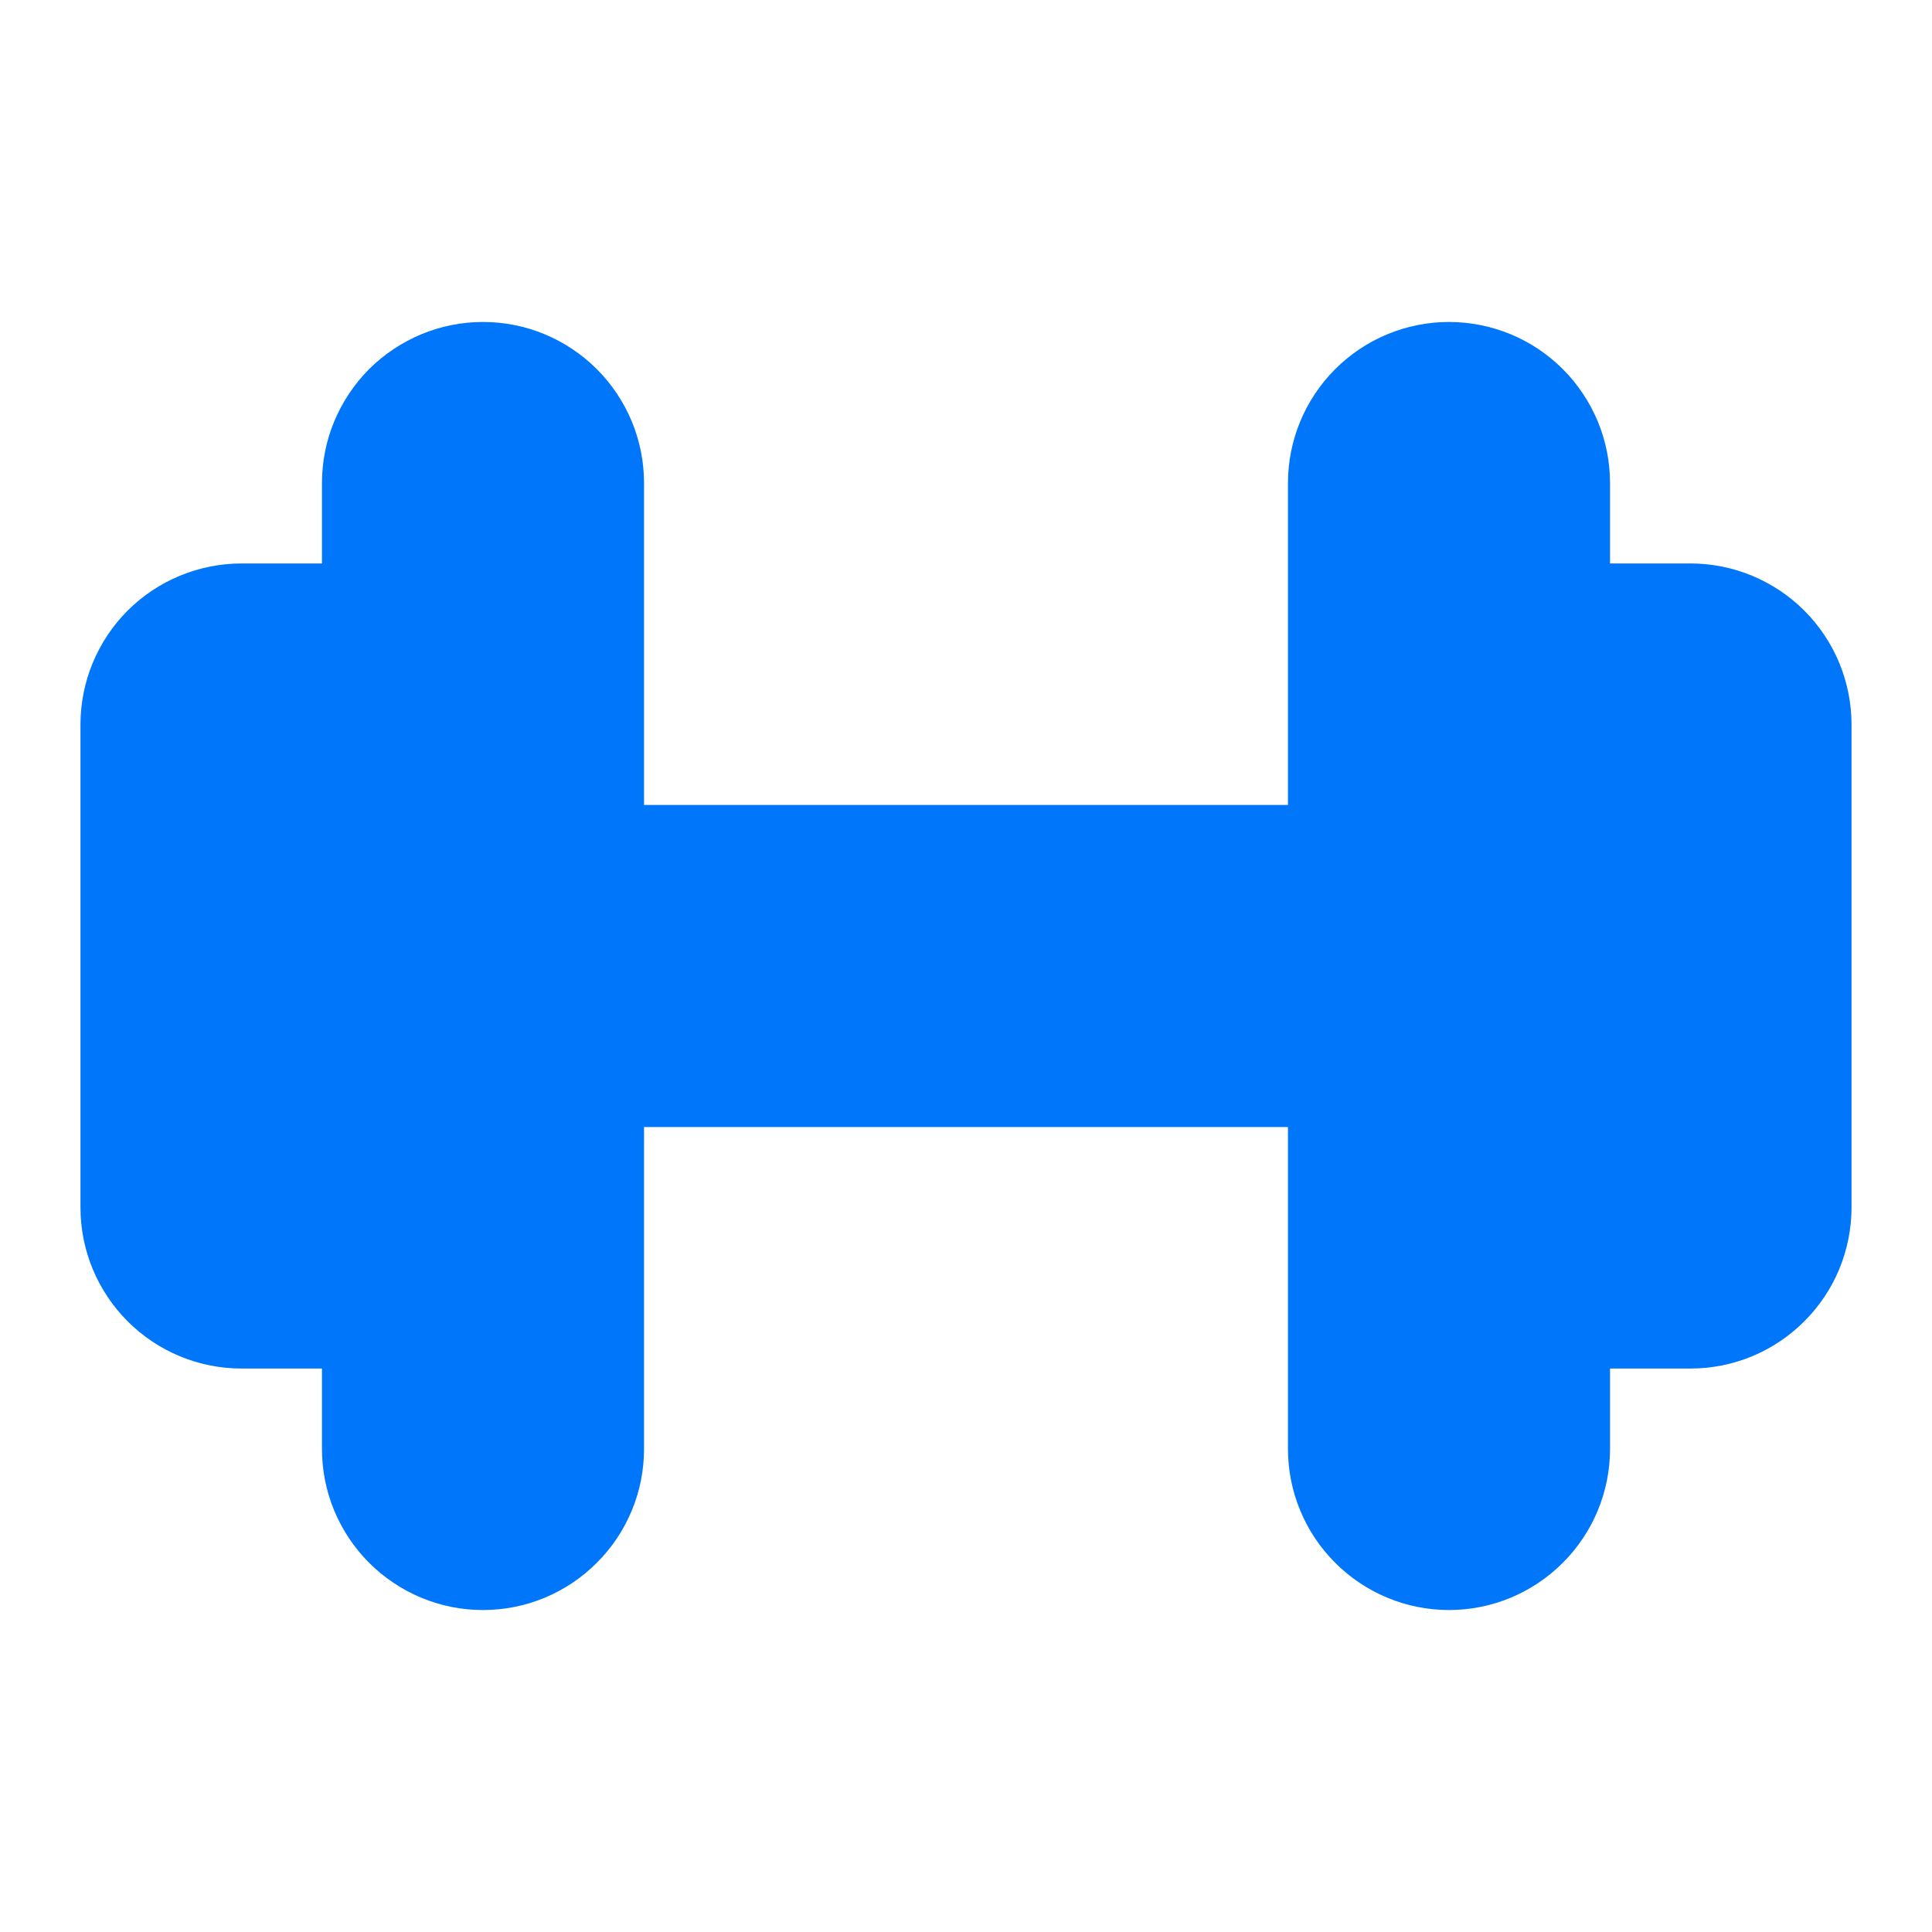
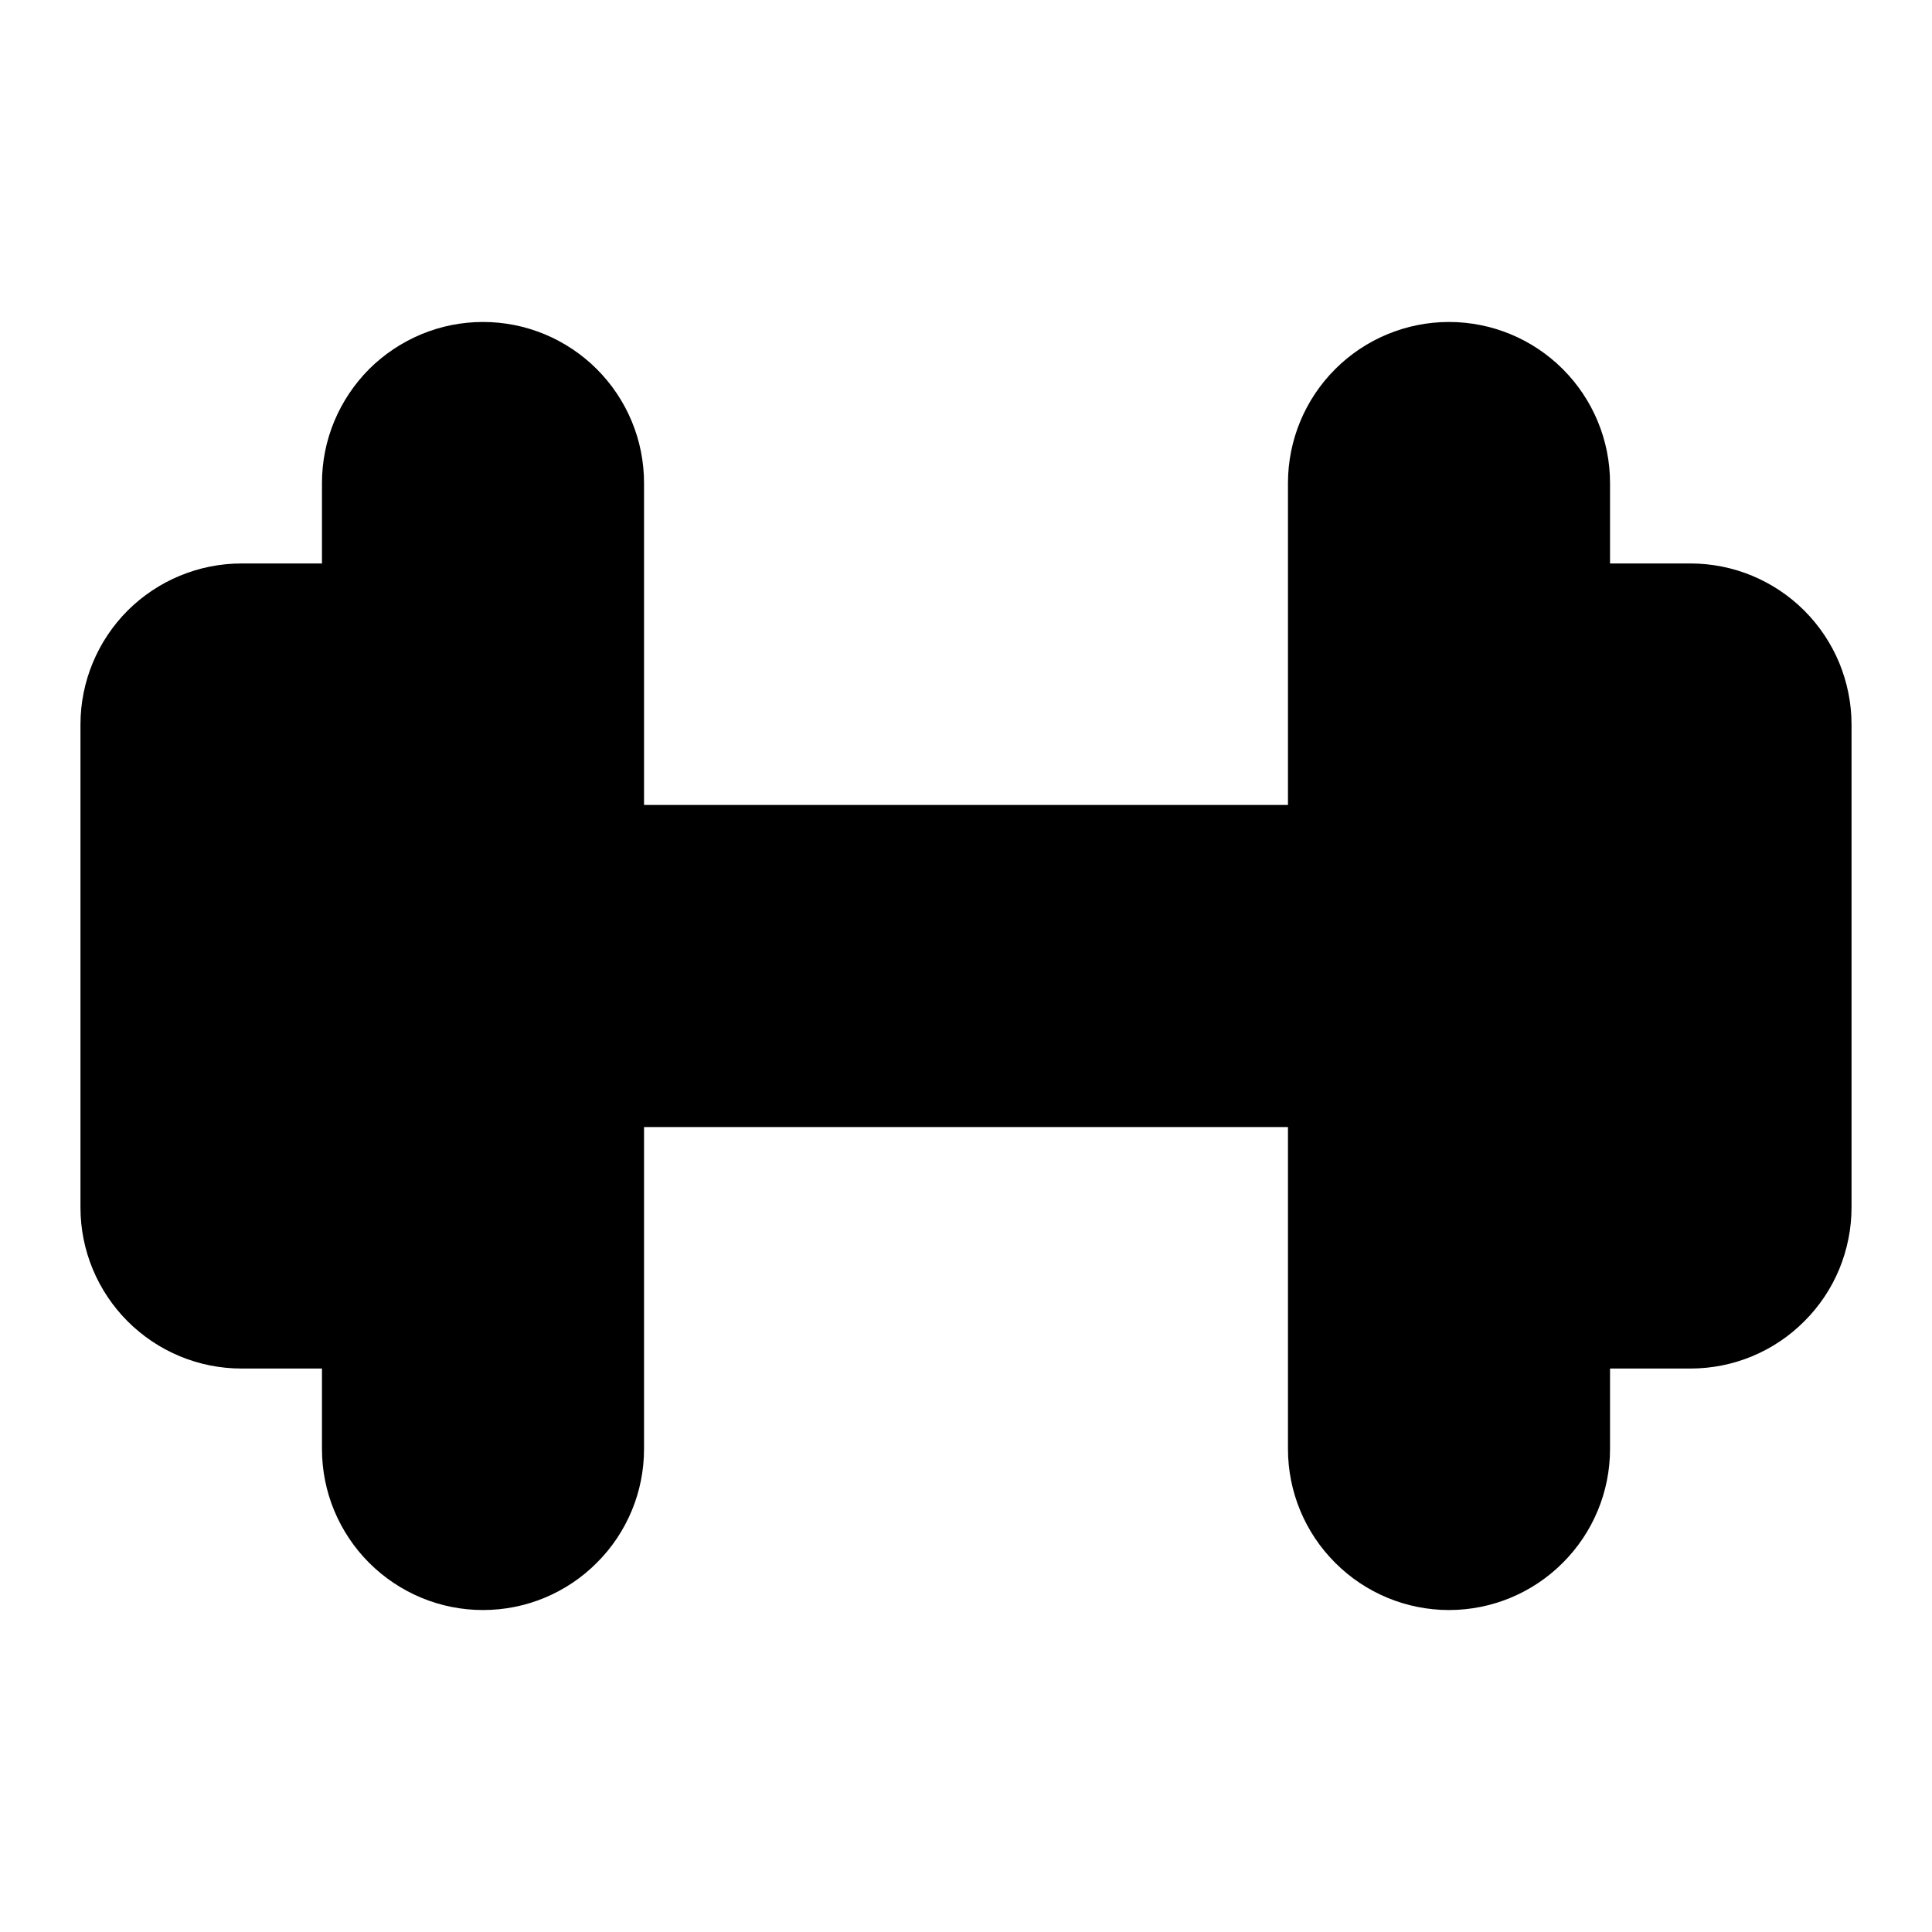
- <svg xmlns="http://www.w3.org/2000/svg" preserveAspectRatio="none" overflow="visible" style="display: block;" width="20" height="20" viewBox="0 0 20 20" fill="none">
+ <svg xmlns="http://www.w3.org/2000/svg" preserveAspectRatio="none" overflow="visible" style="display: block; color: #000;" width="20" height="20" viewBox="0 0 20 20" fill="none">
  <g id="åé 1">
-     <path id="Vector" d="M2.5 5.833C2.058 5.833 1.634 6.009 1.321 6.321C1.009 6.634 0.833 7.058 0.833 7.5V12.5C0.833 12.719 0.876 12.936 0.96 13.138C1.044 13.34 1.167 13.524 1.321 13.678C1.476 13.833 1.66 13.956 1.862 14.04C2.064 14.124 2.281 14.167 2.5 14.167H3.333V15C3.333 15.219 3.376 15.436 3.46 15.638C3.544 15.84 3.667 16.024 3.821 16.178C3.976 16.333 4.16 16.456 4.362 16.54C4.564 16.624 4.781 16.667 5 16.667C5.219 16.667 5.436 16.624 5.638 16.54C5.84 16.456 6.024 16.333 6.178 16.178C6.333 16.024 6.456 15.84 6.54 15.638C6.624 15.436 6.667 15.219 6.667 15V11.667H13.333V15C13.333 15.442 13.509 15.866 13.822 16.178C14.134 16.491 14.558 16.667 15 16.667C15.442 16.667 15.866 16.491 16.178 16.178C16.491 15.866 16.667 15.442 16.667 15V14.167H17.5C17.719 14.167 17.936 14.124 18.138 14.04C18.34 13.956 18.524 13.833 18.678 13.678C18.833 13.524 18.956 13.34 19.04 13.138C19.123 12.936 19.167 12.719 19.167 12.5V7.5C19.167 7.281 19.123 7.064 19.04 6.862C18.956 6.66 18.833 6.476 18.678 6.321C18.524 6.167 18.34 6.044 18.138 5.96C17.936 5.876 17.719 5.833 17.5 5.833H16.667V5C16.667 4.558 16.491 4.134 16.178 3.821C15.866 3.509 15.442 3.333 15 3.333C14.558 3.333 14.134 3.509 13.822 3.821C13.509 4.134 13.333 4.558 13.333 5V8.333H6.667V5C6.667 4.781 6.624 4.564 6.54 4.362C6.456 4.16 6.333 3.976 6.178 3.821C6.024 3.667 5.84 3.544 5.638 3.46C5.436 3.376 5.219 3.333 5 3.333C4.781 3.333 4.564 3.376 4.362 3.46C4.16 3.544 3.976 3.667 3.821 3.821C3.667 3.976 3.544 4.16 3.46 4.362C3.376 4.564 3.333 4.781 3.333 5V5.833H2.5Z" fill="#0077FA" />
+     <path id="Vector" d="M2.5 5.833C2.058 5.833 1.634 6.009 1.321 6.321C1.009 6.634 0.833 7.058 0.833 7.5V12.5C0.833 12.719 0.876 12.936 0.96 13.138C1.044 13.34 1.167 13.524 1.321 13.678C1.476 13.833 1.66 13.956 1.862 14.04C2.064 14.124 2.281 14.167 2.5 14.167H3.333V15C3.333 15.219 3.376 15.436 3.46 15.638C3.544 15.84 3.667 16.024 3.821 16.178C3.976 16.333 4.16 16.456 4.362 16.54C4.564 16.624 4.781 16.667 5 16.667C5.219 16.667 5.436 16.624 5.638 16.54C5.84 16.456 6.024 16.333 6.178 16.178C6.333 16.024 6.456 15.84 6.54 15.638C6.624 15.436 6.667 15.219 6.667 15V11.667H13.333V15C13.333 15.442 13.509 15.866 13.822 16.178C14.134 16.491 14.558 16.667 15 16.667C15.442 16.667 15.866 16.491 16.178 16.178C16.491 15.866 16.667 15.442 16.667 15V14.167H17.5C17.719 14.167 17.936 14.124 18.138 14.04C18.34 13.956 18.524 13.833 18.678 13.678C18.833 13.524 18.956 13.34 19.04 13.138C19.123 12.936 19.167 12.719 19.167 12.5V7.5C19.167 7.281 19.123 7.064 19.04 6.862C18.956 6.66 18.833 6.476 18.678 6.321C18.524 6.167 18.34 6.044 18.138 5.96C17.936 5.876 17.719 5.833 17.5 5.833H16.667V5C16.667 4.558 16.491 4.134 16.178 3.821C15.866 3.509 15.442 3.333 15 3.333C14.558 3.333 14.134 3.509 13.822 3.821C13.509 4.134 13.333 4.558 13.333 5V8.333H6.667V5C6.667 4.781 6.624 4.564 6.54 4.362C6.456 4.16 6.333 3.976 6.178 3.821C6.024 3.667 5.84 3.544 5.638 3.46C5.436 3.376 5.219 3.333 5 3.333C4.781 3.333 4.564 3.376 4.362 3.46C4.16 3.544 3.976 3.667 3.821 3.821C3.667 3.976 3.544 4.16 3.46 4.362C3.376 4.564 3.333 4.781 3.333 5V5.833H2.5Z" fill="currentColor" />
  </g>
</svg>
